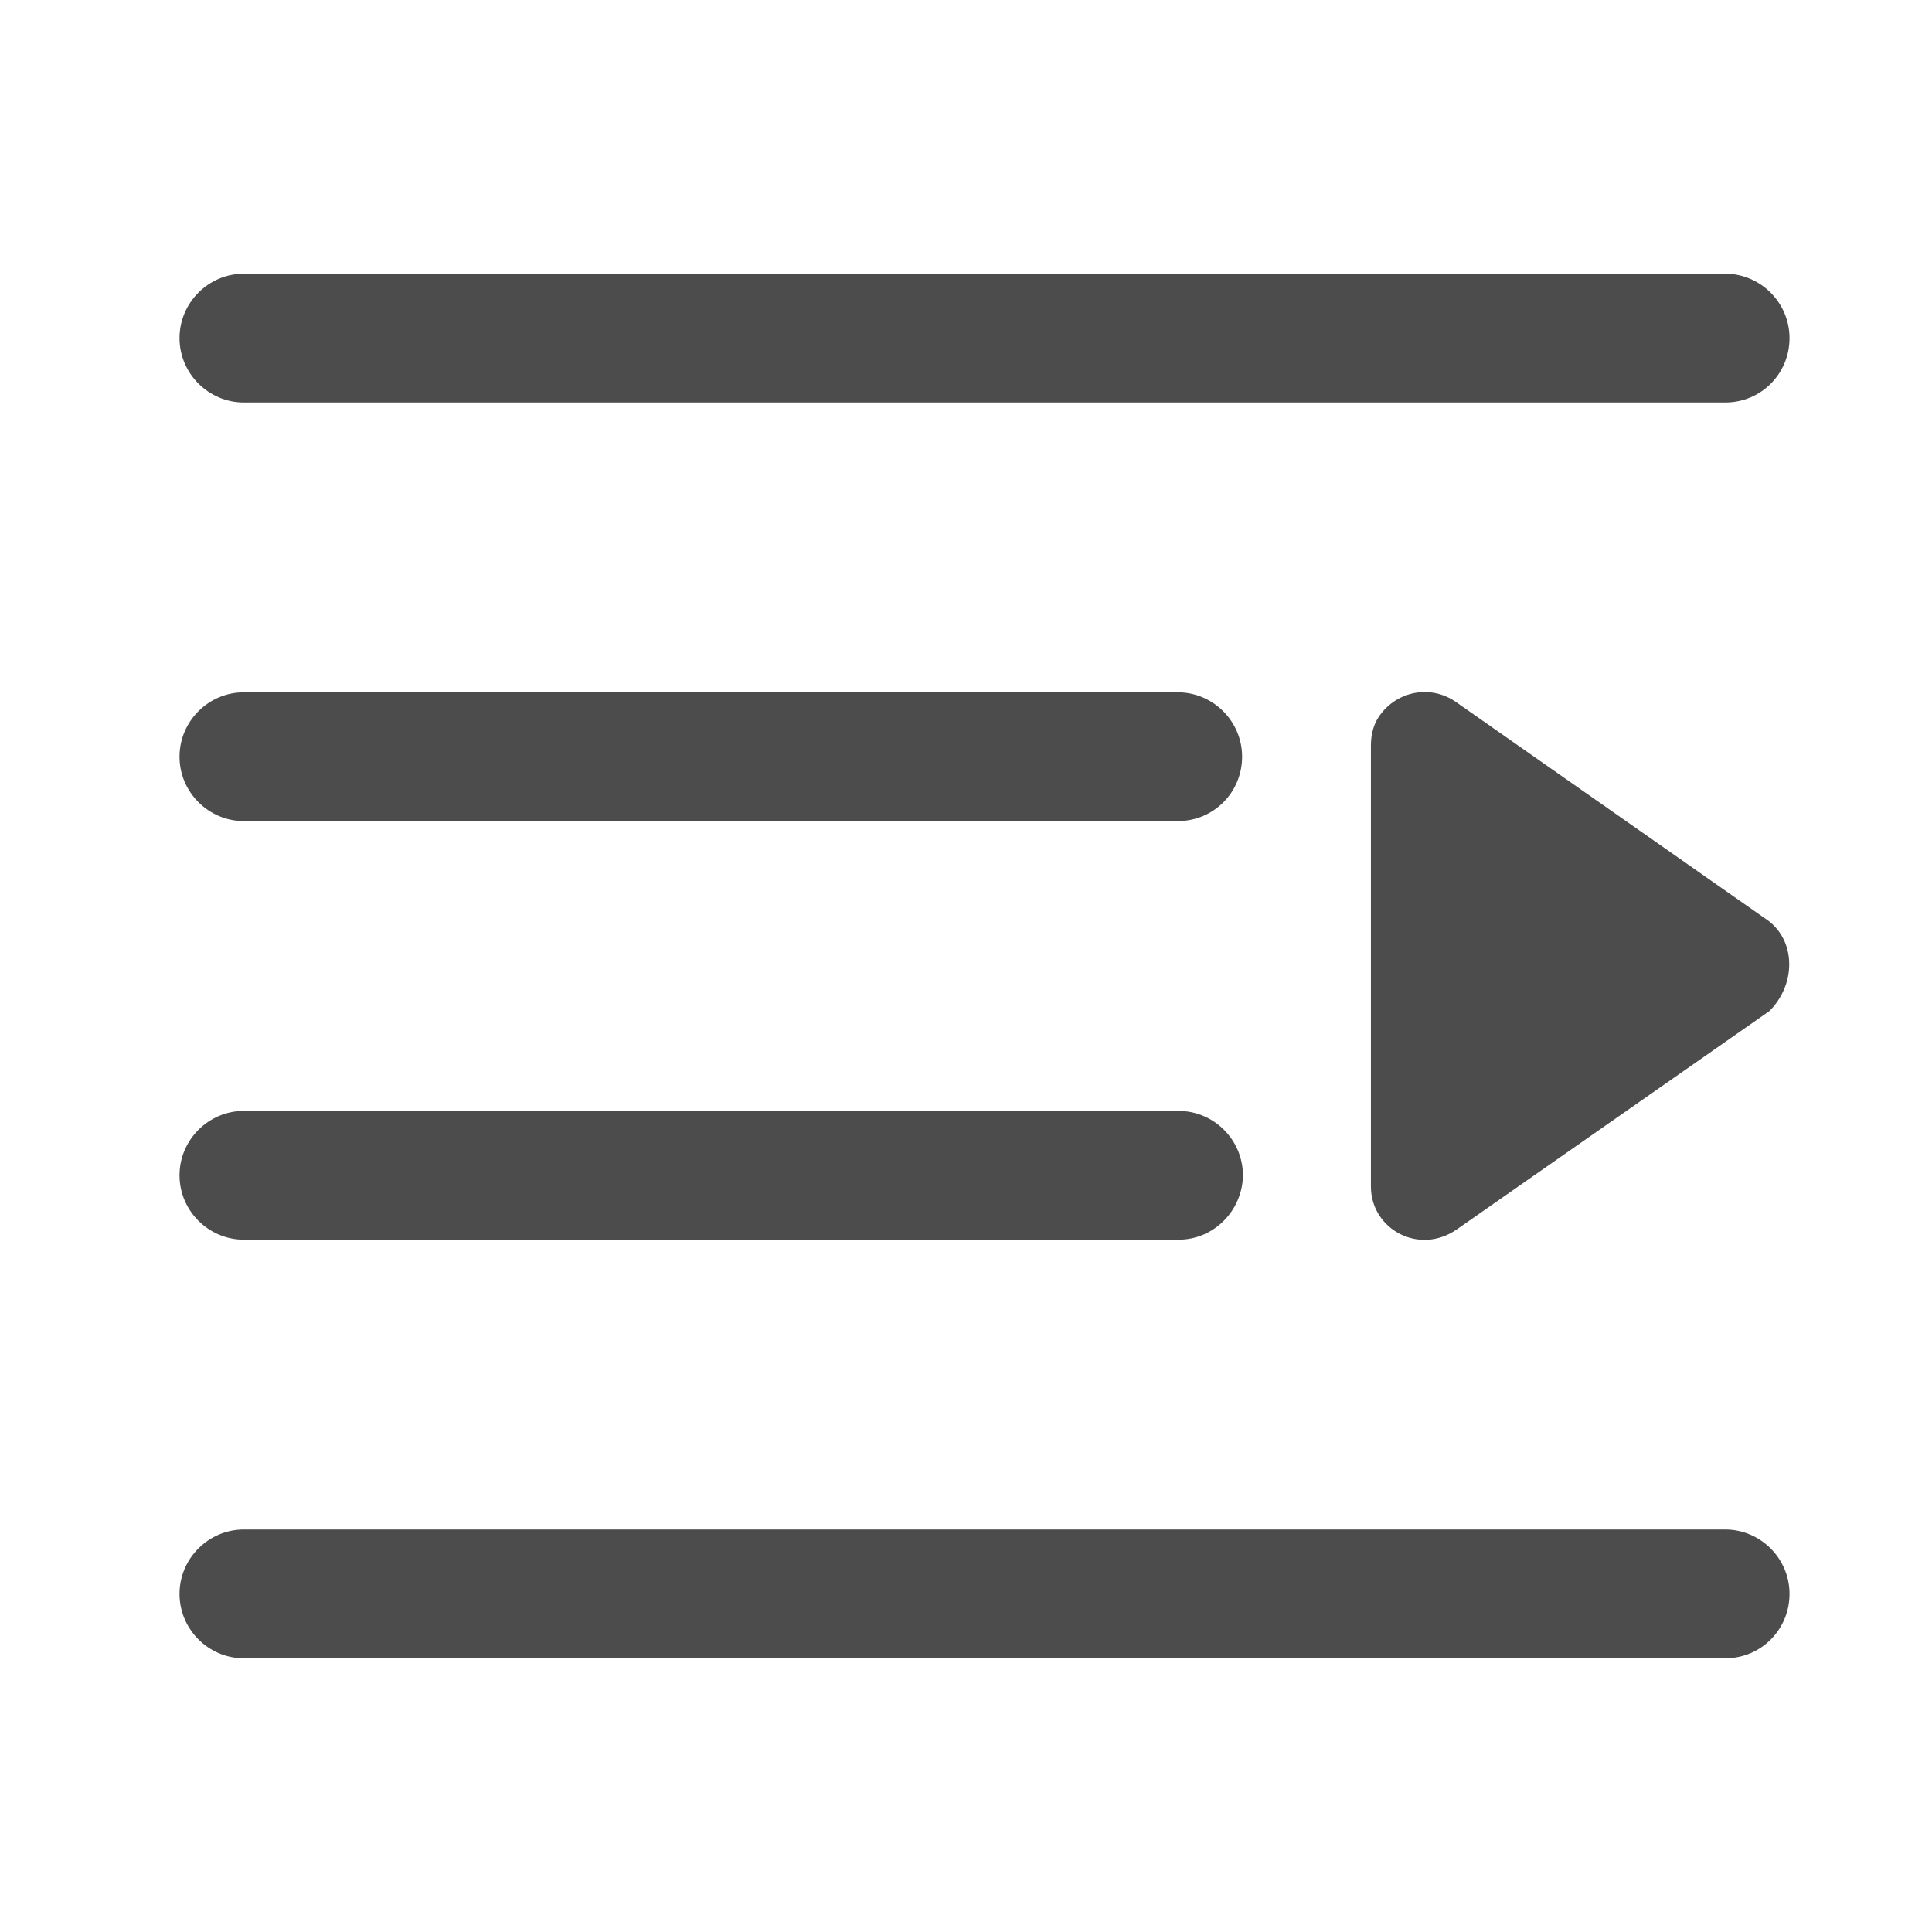
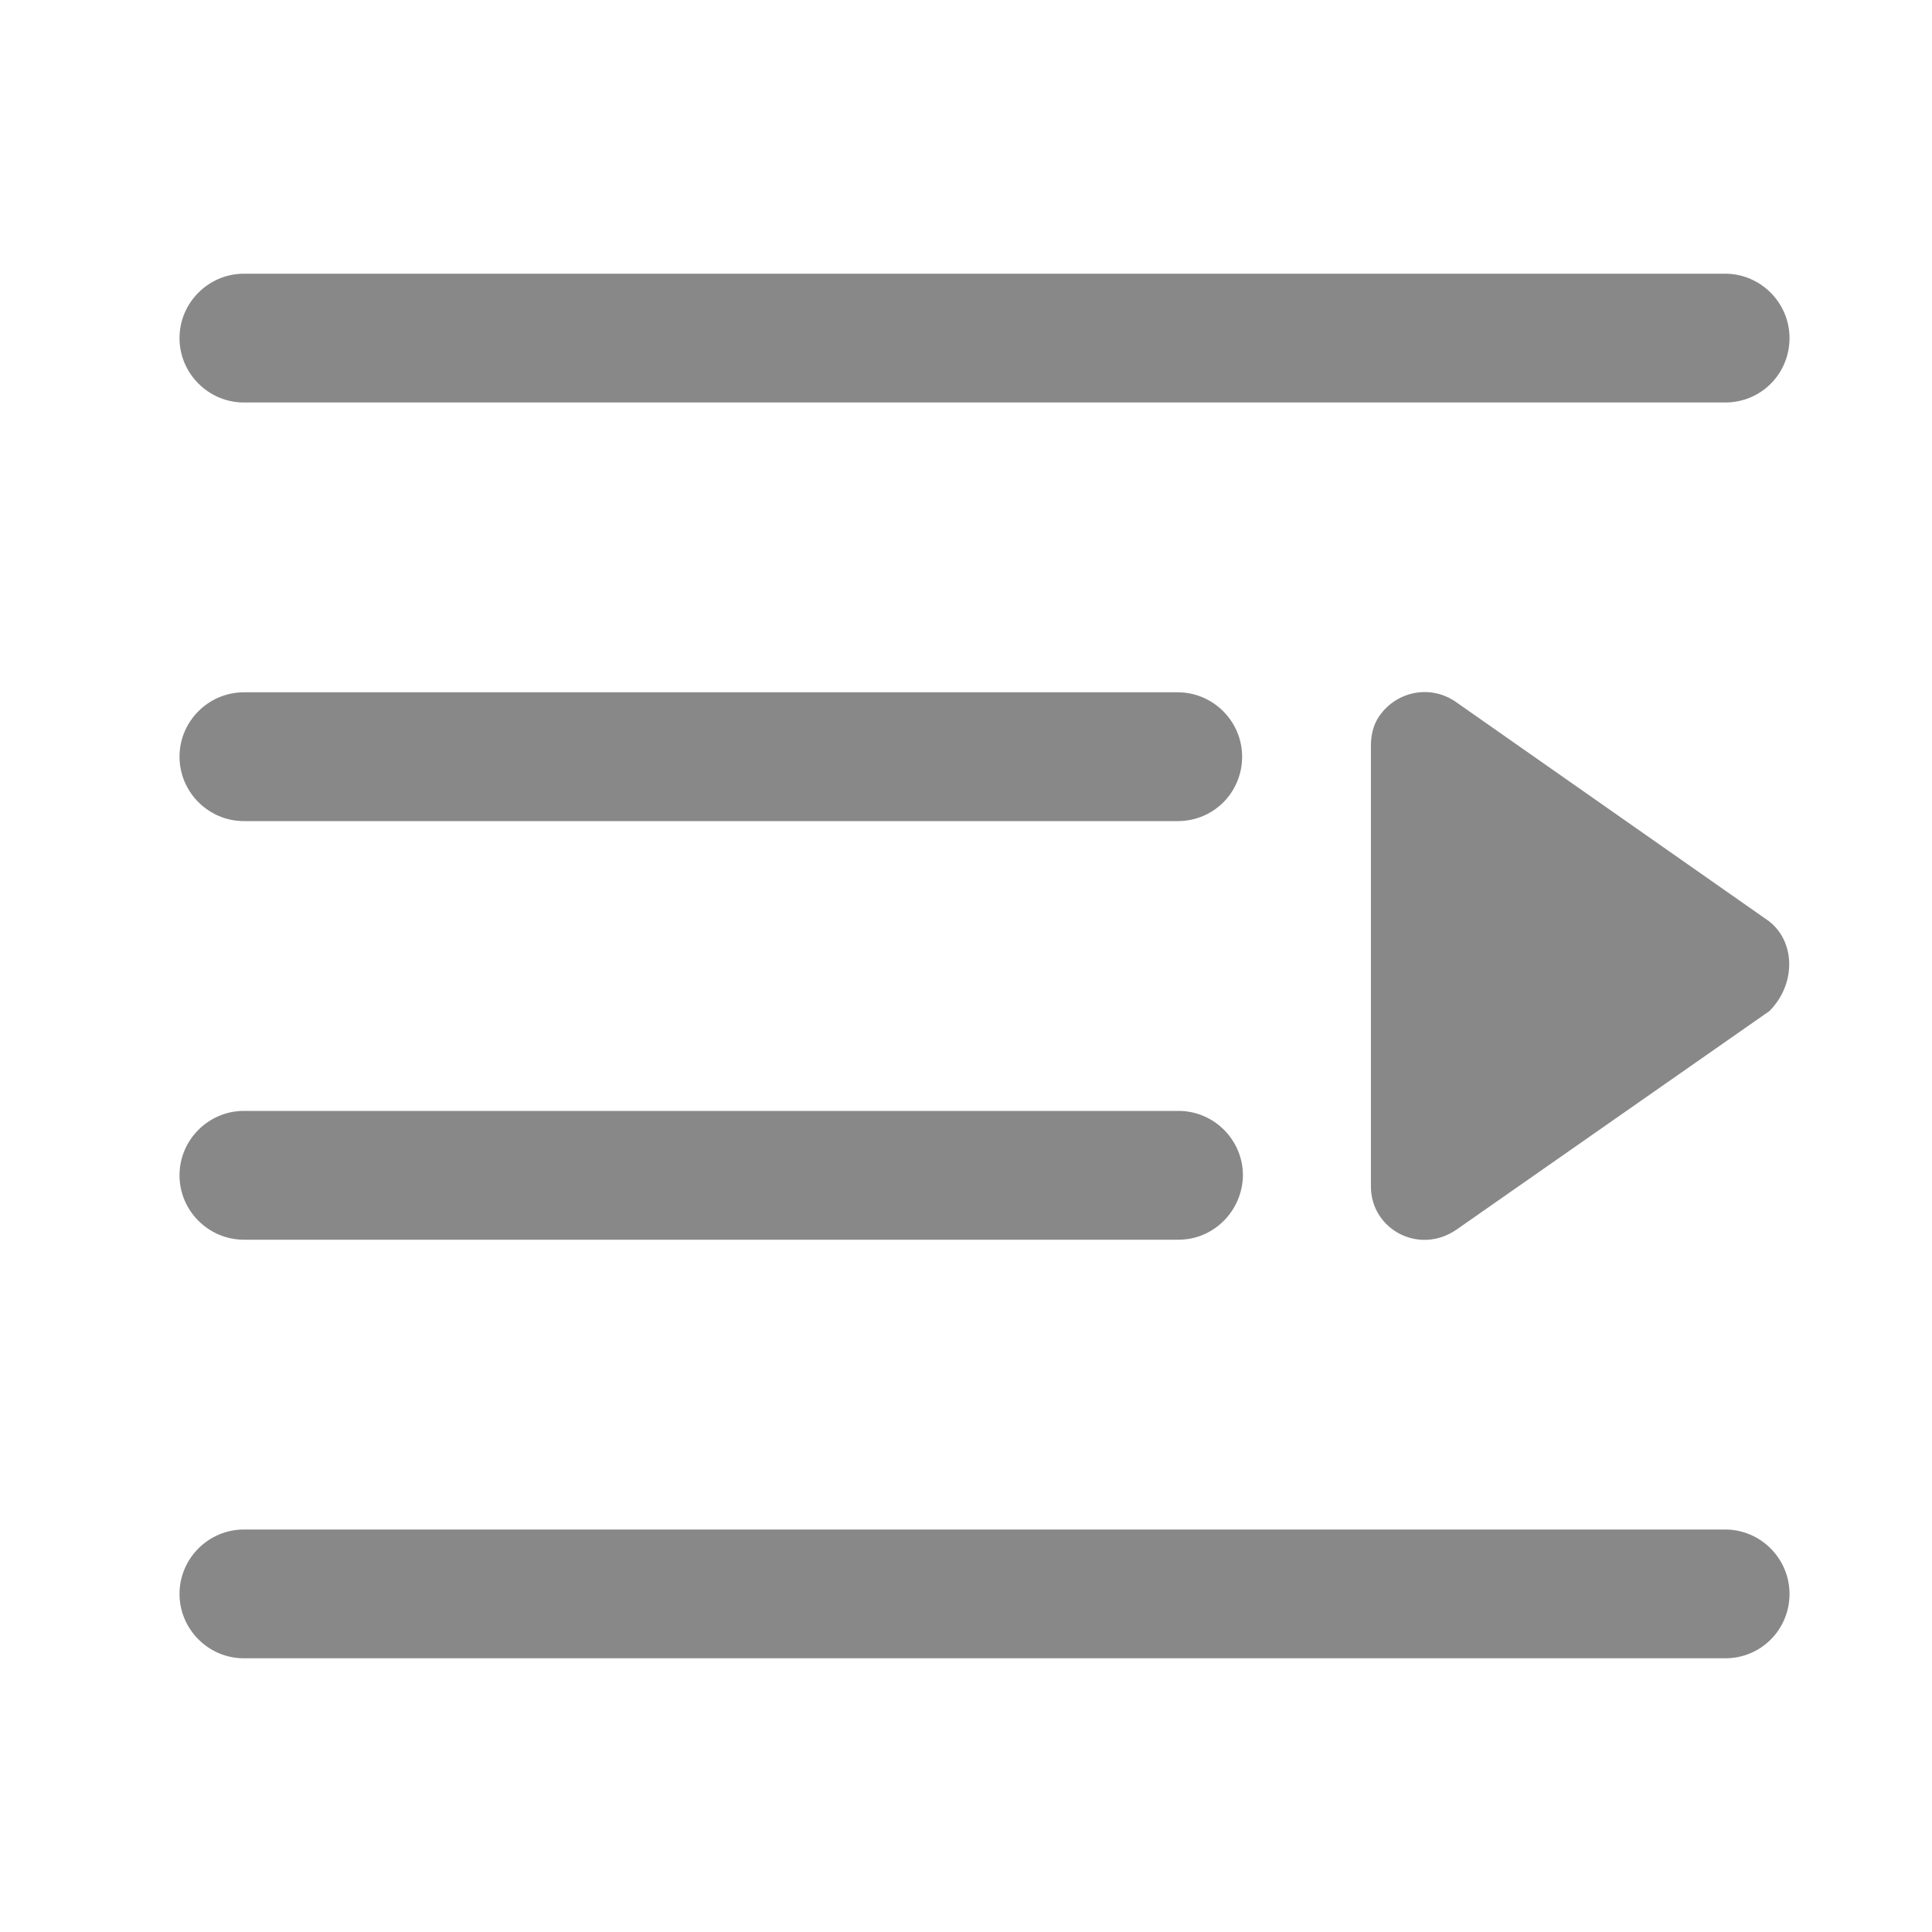
<svg xmlns="http://www.w3.org/2000/svg" t="1731691085067" class="icon" viewBox="0 0 1024 1024" version="1.1" p-id="13388" width="64" height="64">
-   <path d="M937.387 488.107L772.267 372.48c-12.8-9.387-30.294-6.827-40.107 5.547-3.84 4.693-5.547 10.666-5.547 17.066v233.814c0 22.613 25.6 36.693 45.654 22.613l165.546-115.627c14.08-14.08 14.08-36.693-0.426-47.786z m-23.04-274.774H129.28c-18.773 0-34.133-15.36-34.133-34.133s15.36-34.133 34.133-34.133h785.067c18.773 0 34.133 15.36 34.133 34.133s-14.933 34.133-34.133 34.133z m0 665.6H129.28c-18.773 0-34.133-15.36-34.133-34.133s15.36-34.133 34.133-34.133h785.067c18.773 0 34.133 15.36 34.133 34.133s-14.933 34.133-34.133 34.133zM624.213 435.2H129.28c-18.773 0-34.133-15.36-34.133-34.133s15.36-34.134 34.133-34.134h494.933c18.774 0 34.134 15.36 34.134 34.134S643.413 435.2 624.213 435.2z m0.427 221.867H129.28c-18.773 0-34.133-15.36-34.133-34.134s15.36-34.133 34.133-34.133h495.36c18.773 0 34.133 15.36 34.133 34.133v0.427c-0.426 18.347-15.36 33.707-34.133 33.707z" fill="#4C4C4C" p-id="13389" />
+   <path d="M937.387 488.107L772.267 372.48c-12.8-9.387-30.294-6.827-40.107 5.547-3.84 4.693-5.547 10.666-5.547 17.066v233.814c0 22.613 25.6 36.693 45.654 22.613l165.546-115.627c14.08-14.08 14.08-36.693-0.426-47.786z m-23.04-274.774H129.28c-18.773 0-34.133-15.36-34.133-34.133s15.36-34.133 34.133-34.133h785.067c18.773 0 34.133 15.36 34.133 34.133s-14.933 34.133-34.133 34.133z m0 665.6H129.28c-18.773 0-34.133-15.36-34.133-34.133s15.36-34.133 34.133-34.133h785.067c18.773 0 34.133 15.36 34.133 34.133s-14.933 34.133-34.133 34.133zM624.213 435.2H129.28c-18.773 0-34.133-15.36-34.133-34.133s15.36-34.134 34.133-34.134h494.933c18.774 0 34.134 15.36 34.134 34.134S643.413 435.2 624.213 435.2z m0.427 221.867H129.28c-18.773 0-34.133-15.36-34.133-34.134s15.36-34.133 34.133-34.133h495.36c18.773 0 34.133 15.36 34.133 34.133v0.427c-0.426 18.347-15.36 33.707-34.133 33.707z" fill="#888888" p-id="13389" />
</svg>
